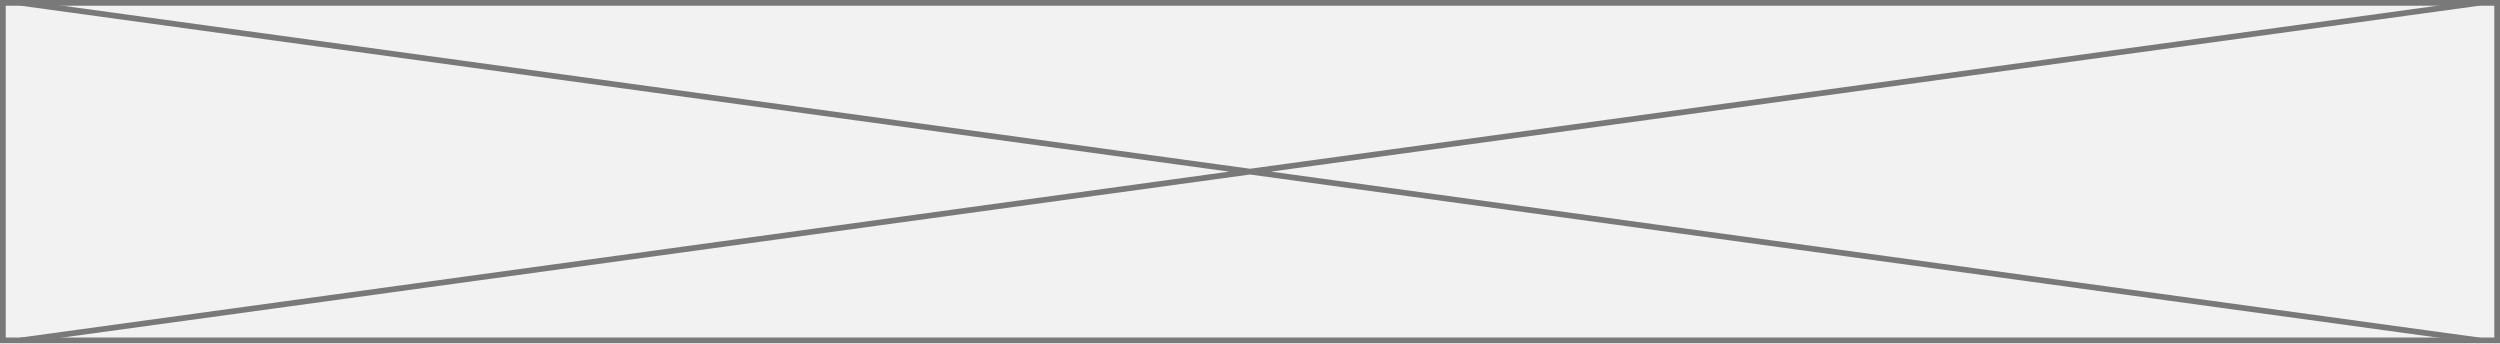
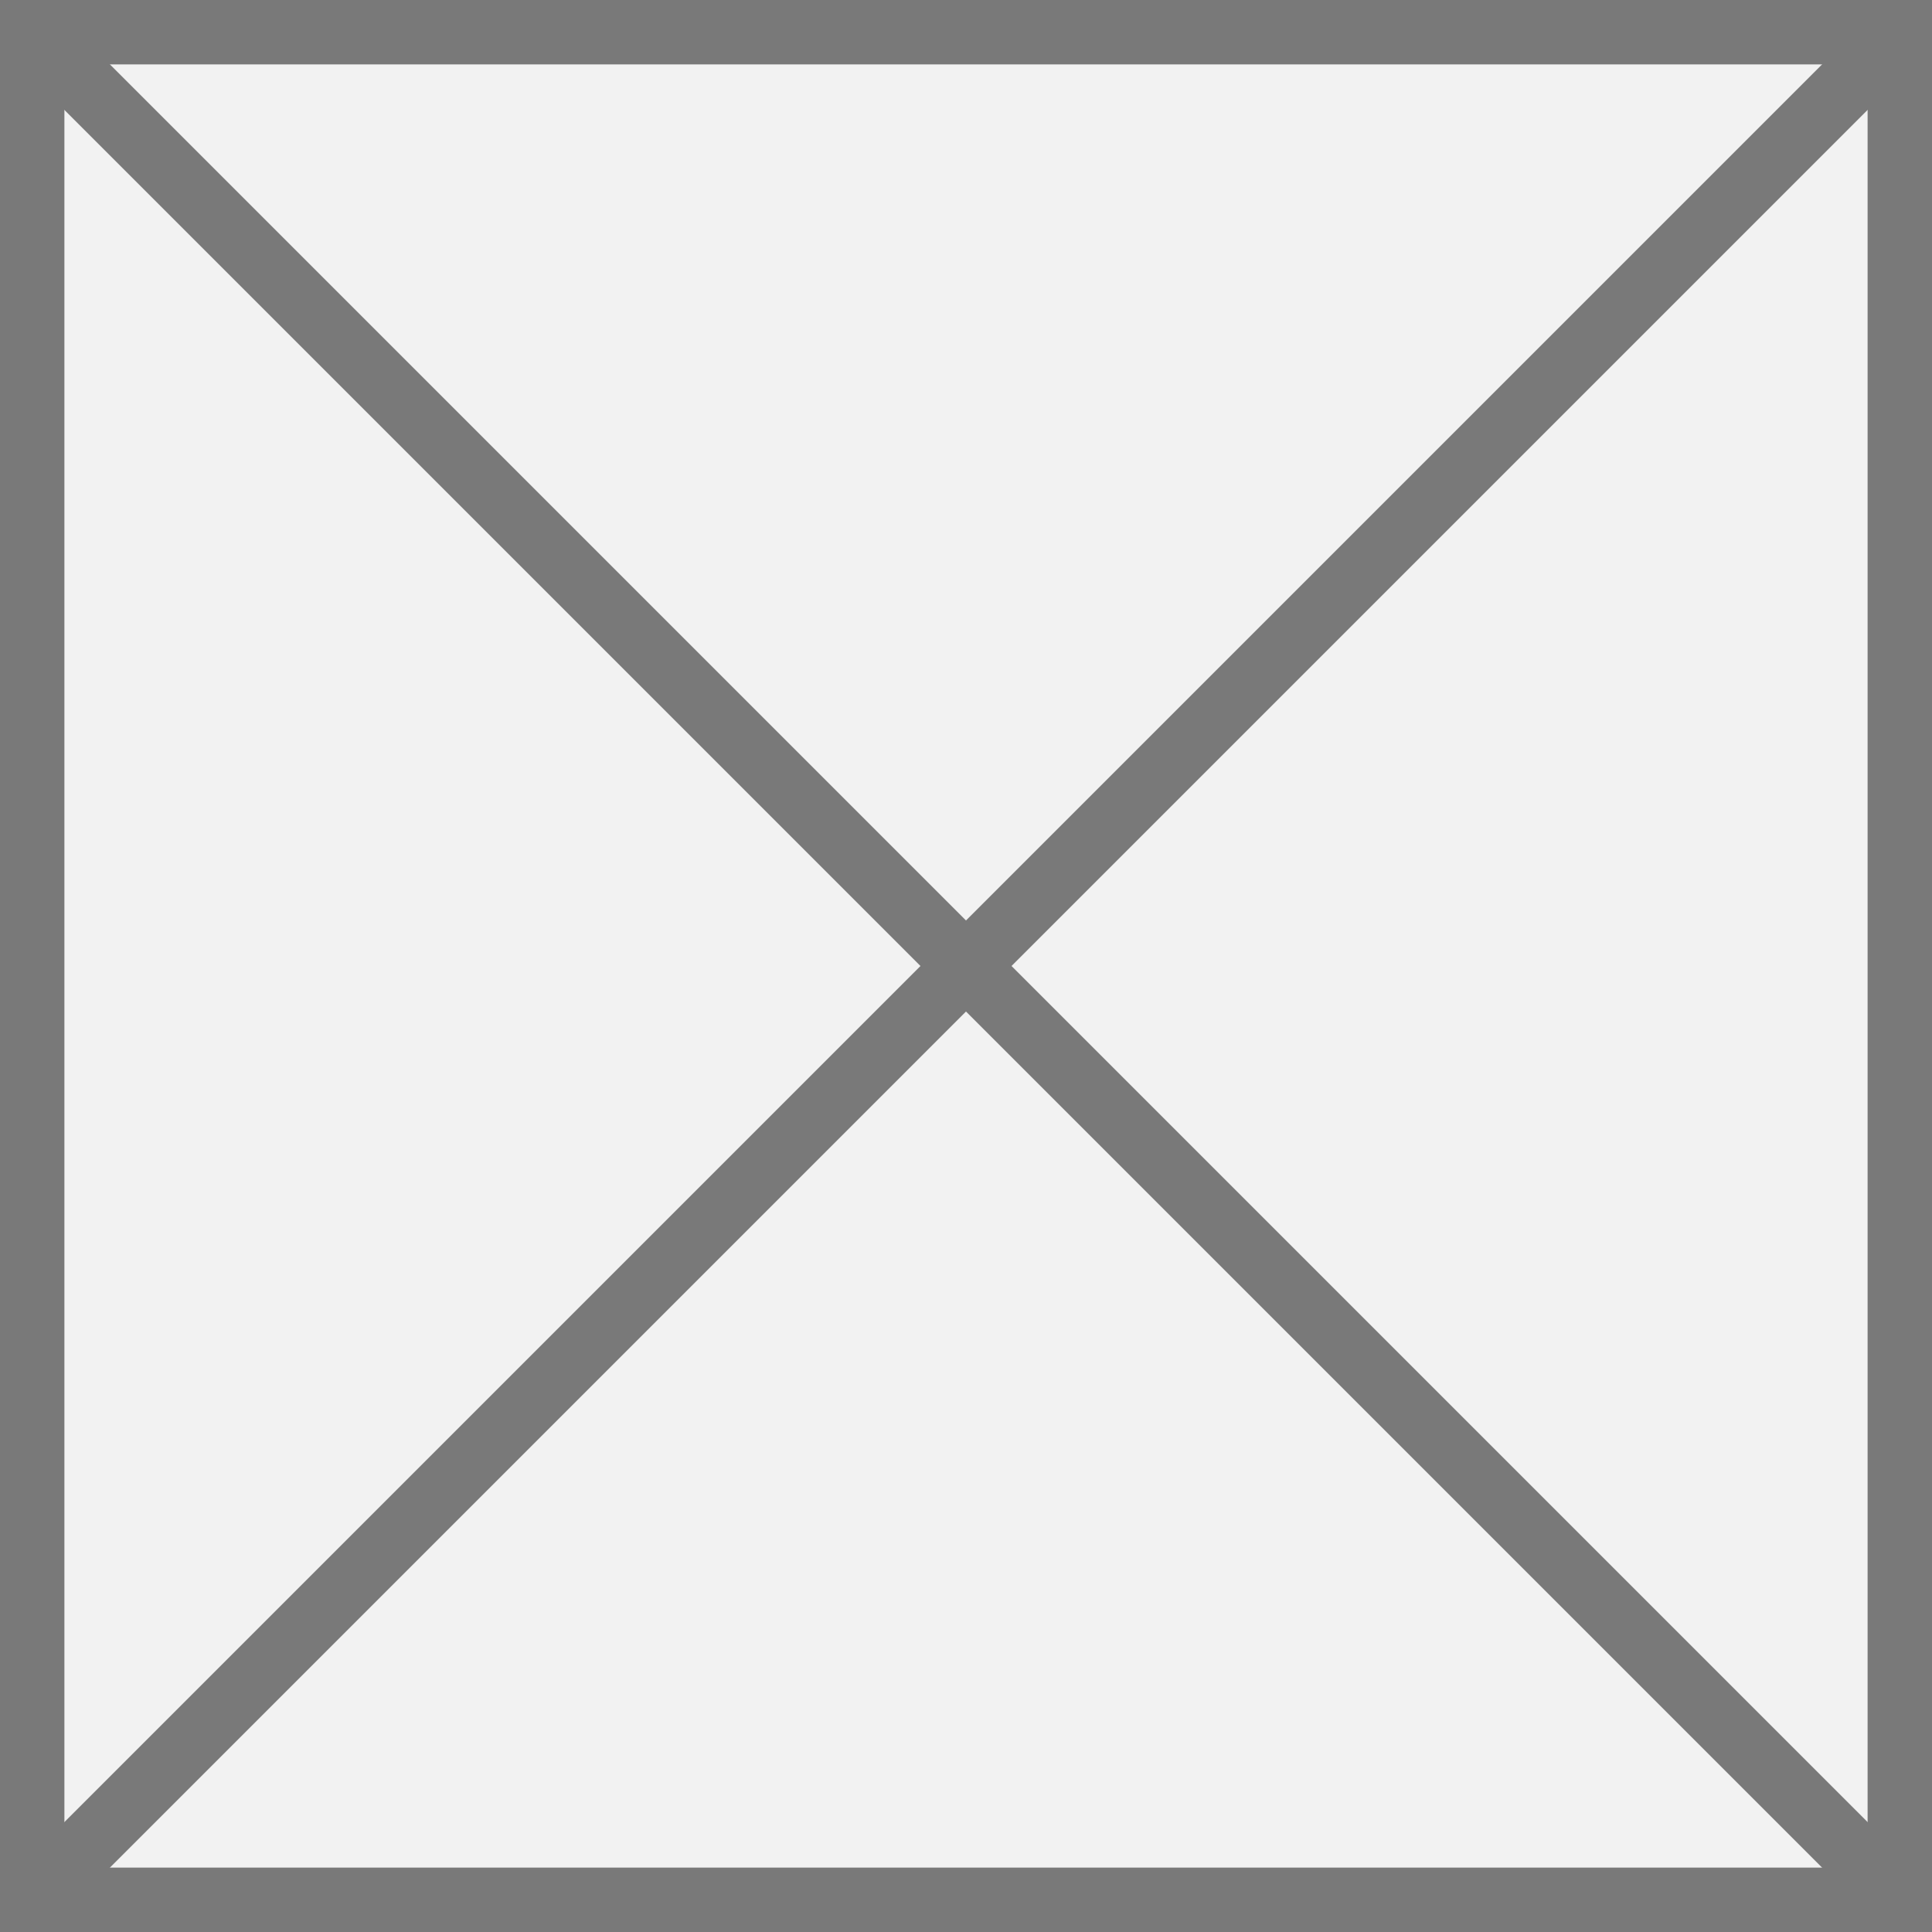
- <svg xmlns="http://www.w3.org/2000/svg" version="1.1" width="437px" height="60px">
-   <g transform="matrix(1 0 0 1 -1740 -569 )">
-     <path d="M 1740.5 569.5  L 2176.5 569.5  L 2176.5 628.5  L 1740.5 628.5  L 1740.5 569.5  Z " fill-rule="nonzero" fill="#f2f2f2" stroke="none" />
-     <path d="M 1740.5 569.5  L 2176.5 569.5  L 2176.5 628.5  L 1740.5 628.5  L 1740.5 569.5  Z " stroke-width="1" stroke="#797979" fill="none" />
-     <path d="M 1743.608 569.495  L 2173.392 628.505  M 2173.392 569.495  L 1743.608 628.505  " stroke-width="1" stroke="#797979" fill="none" />
+ <svg xmlns="http://www.w3.org/2000/svg" version="1.1" width="30px" height="30px">
+   <g transform="matrix(1 0 0 1 -1819 -466 )">
+     <path d="M 1819.5 466.5  L 1848.5 466.5  L 1848.5 495.5  L 1819.5 495.5  L 1819.5 466.5  Z " fill-rule="nonzero" fill="#f2f2f2" stroke="none" />
+     <path d="M 1819.5 466.5  L 1848.5 466.5  L 1848.5 495.5  L 1819.5 495.5  L 1819.5 466.5  Z " stroke-width="1" stroke="#797979" fill="none" />
+     <path d="M 1819.354 466.354  L 1848.646 495.646  M 1848.646 466.354  L 1819.354 495.646  " stroke-width="1" stroke="#797979" fill="none" />
  </g>
</svg>
